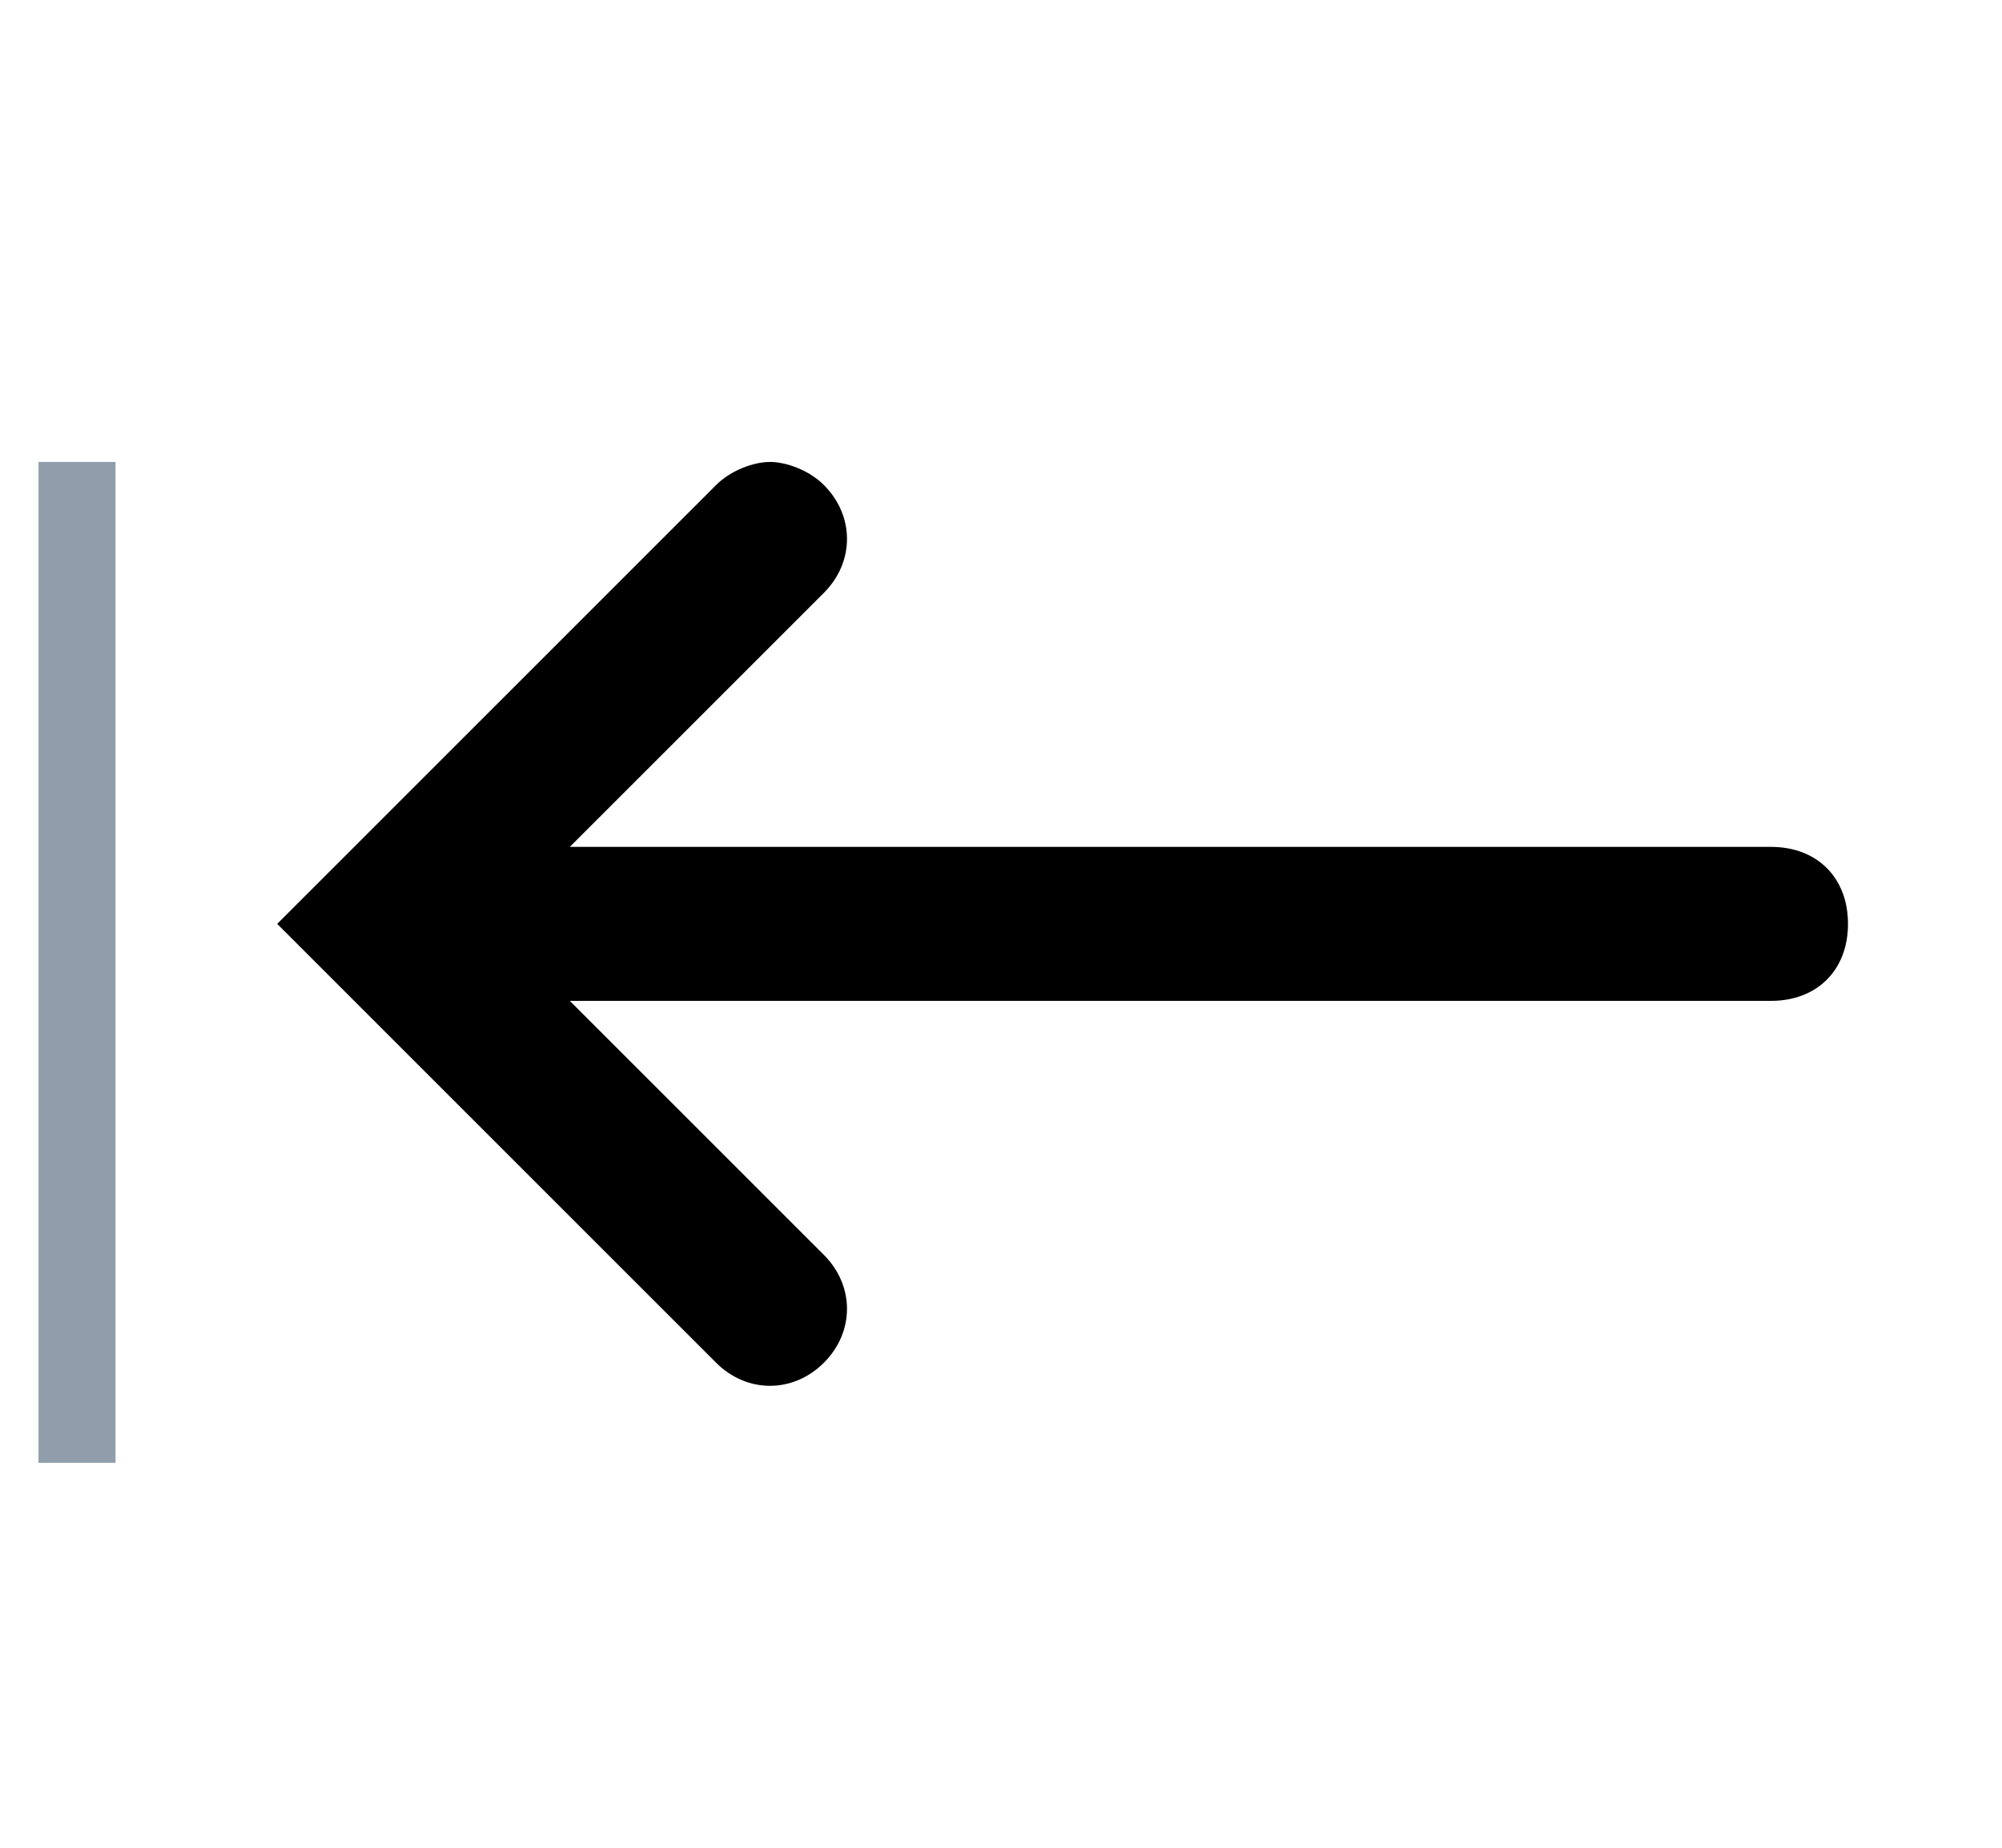
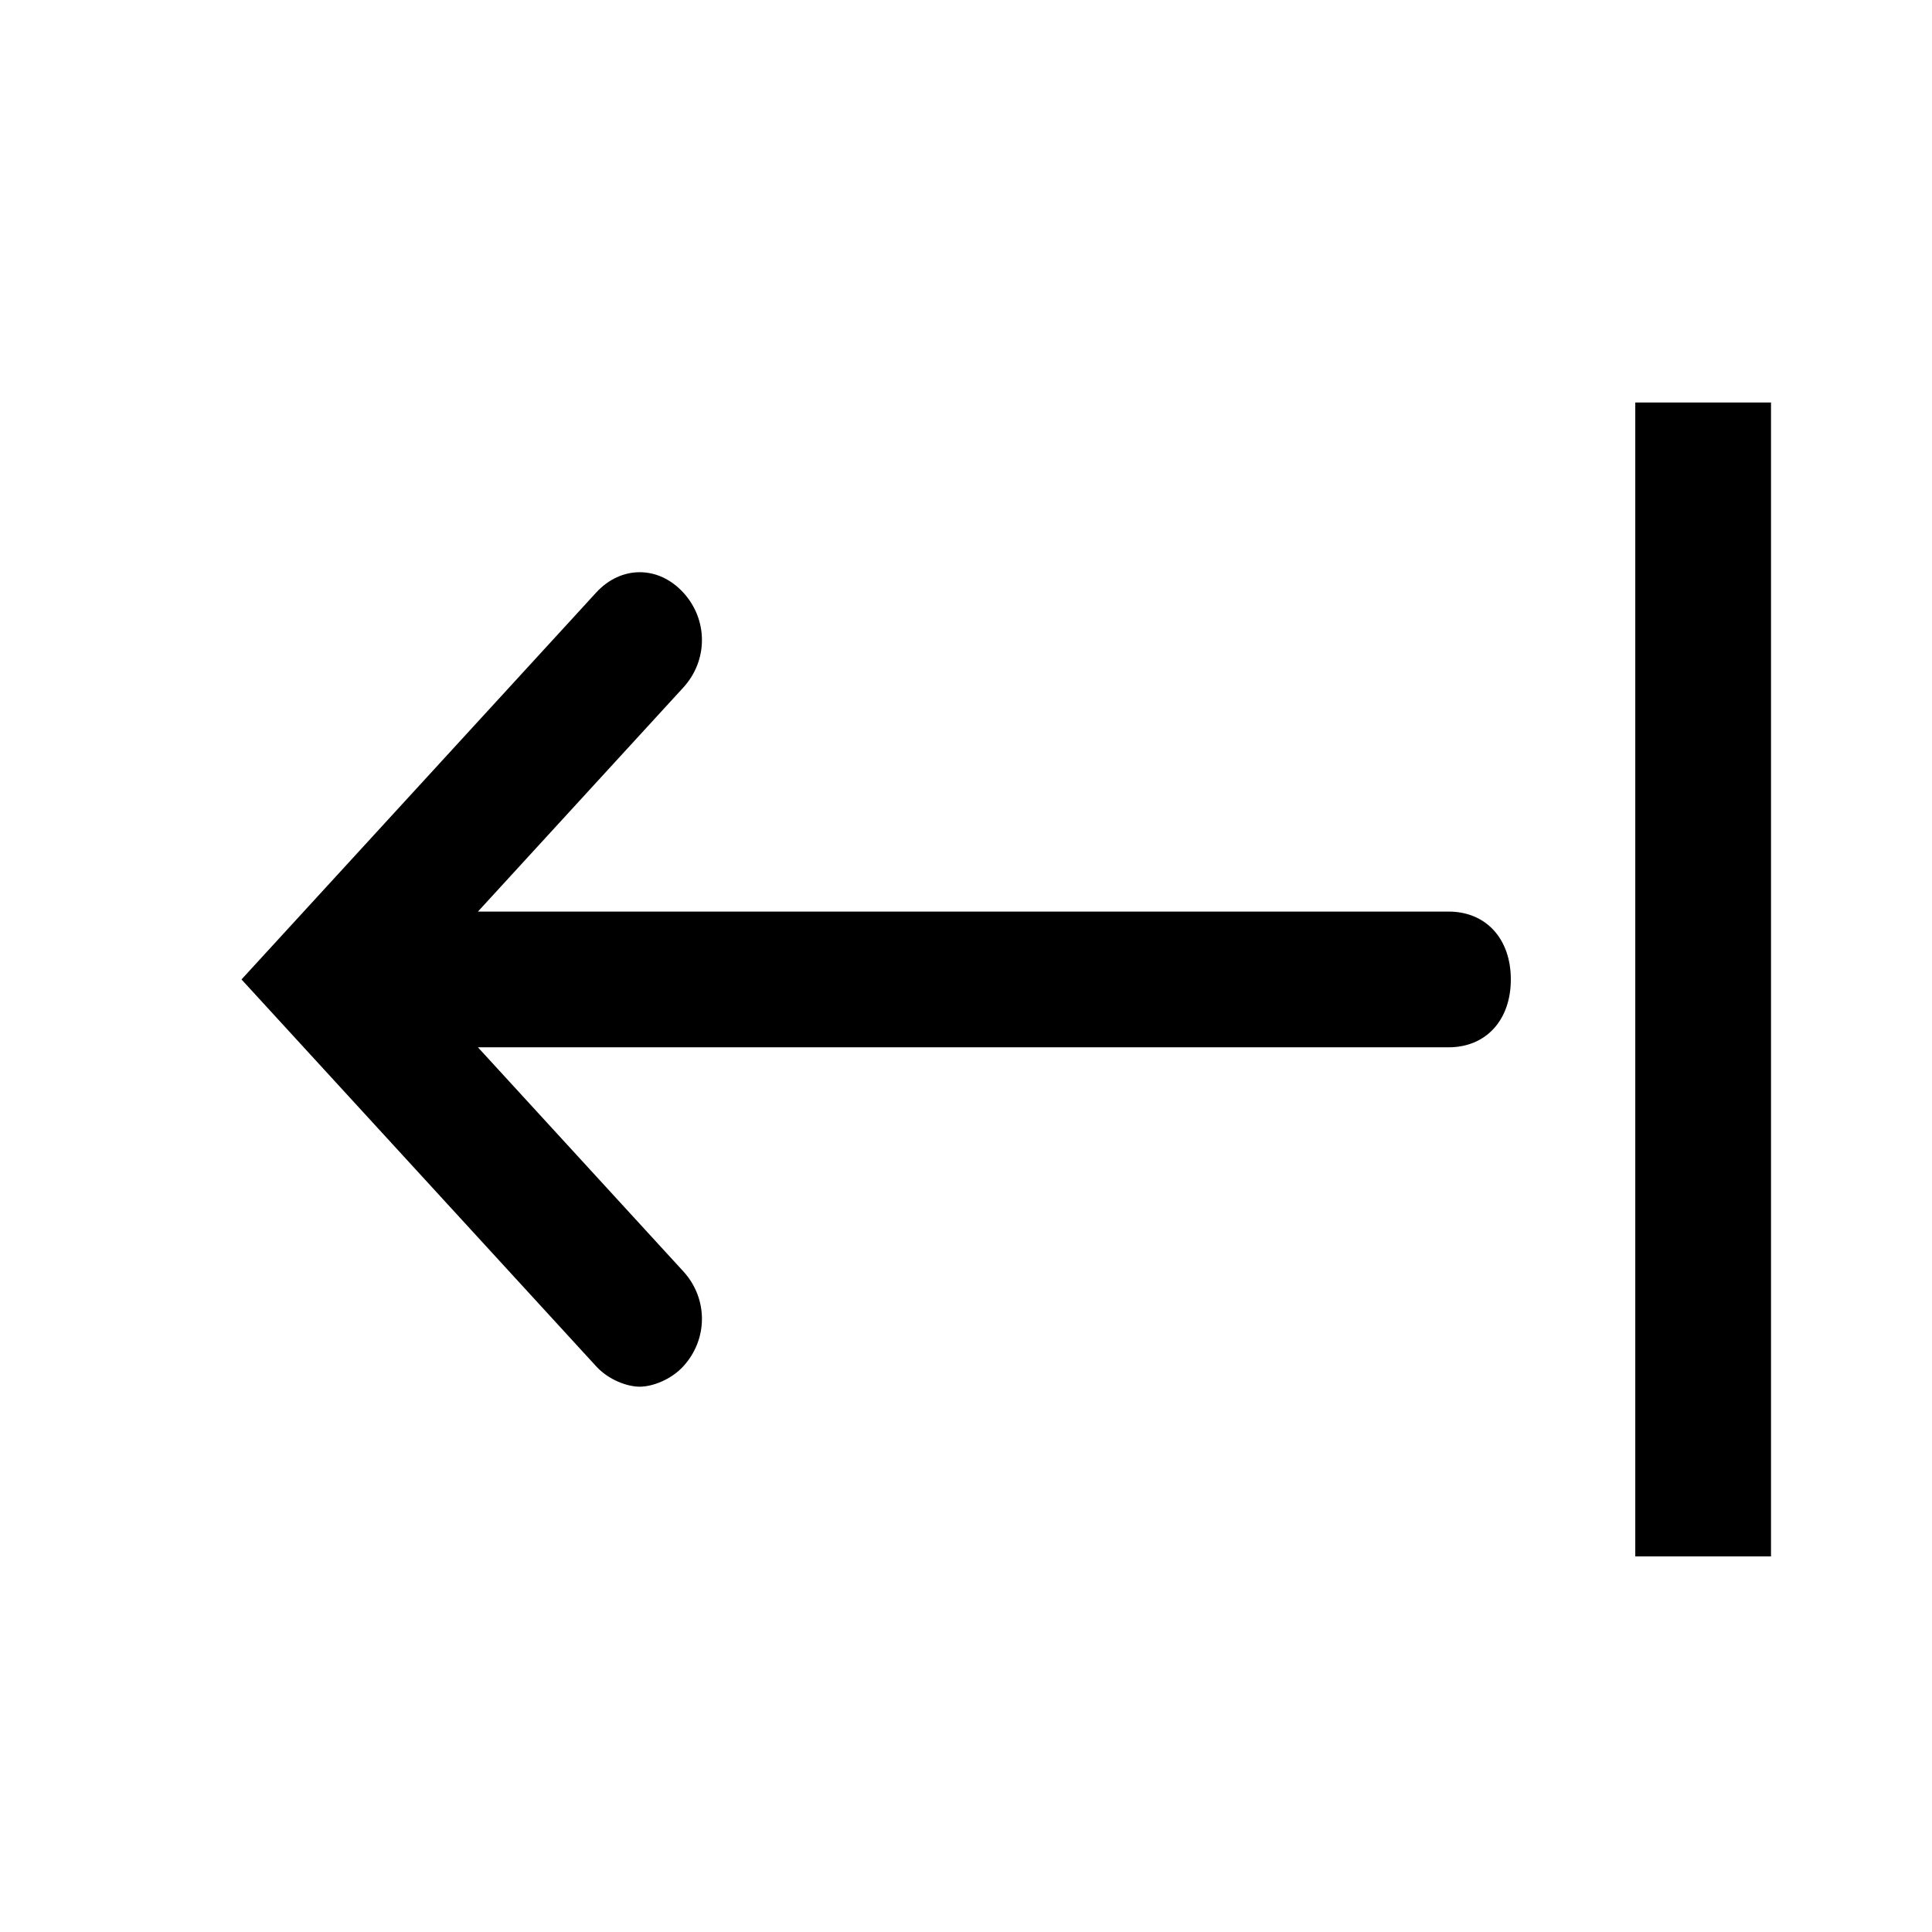
- <svg xmlns="http://www.w3.org/2000/svg" width="26" height="24" viewBox="0 0 26 24">
-   <line x1="1" y1="6" x2="1" y2="19" stroke="#8F9EAA" />
-   <path d="M9.3 17.7C9.7 18.1 10.3 18.1 10.7 17.7C11.1 17.3 11.1 16.7 10.7 16.3L7.4 13L23 13C23.6 13 24 12.6 24 12C24 11.4 23.6 11 23 11L7.4 11L10.7 7.7C11.1 7.3 11.1 6.7 10.7 6.3C10.5 6.1 10.2 6 10 6C9.8 6 9.5 6.1 9.3 6.3L3.6 12L9.3 17.7Z" />
+ <svg xmlns="http://www.w3.org/2000/svg" width="24" height="24" viewBox="0 0 24 24">
+   <path d="M20.314 19.334V5H22V19.334H20.314Z" />
+   <path d="M8.488 7.361C8.179 7.024 7.715 7.024 7.406 7.361L3 12.167L7.406 16.973C7.56 17.142 7.792 17.226 7.947 17.226C8.101 17.226 8.333 17.142 8.488 16.973C8.797 16.636 8.797 16.13 8.488 15.793L5.937 13.01L17.995 13.01C18.459 13.01 18.768 12.673 18.768 12.167C18.768 11.661 18.459 11.324 17.995 11.324L5.937 11.324L8.488 8.541C8.797 8.204 8.797 7.698 8.488 7.361Z" />
</svg>
